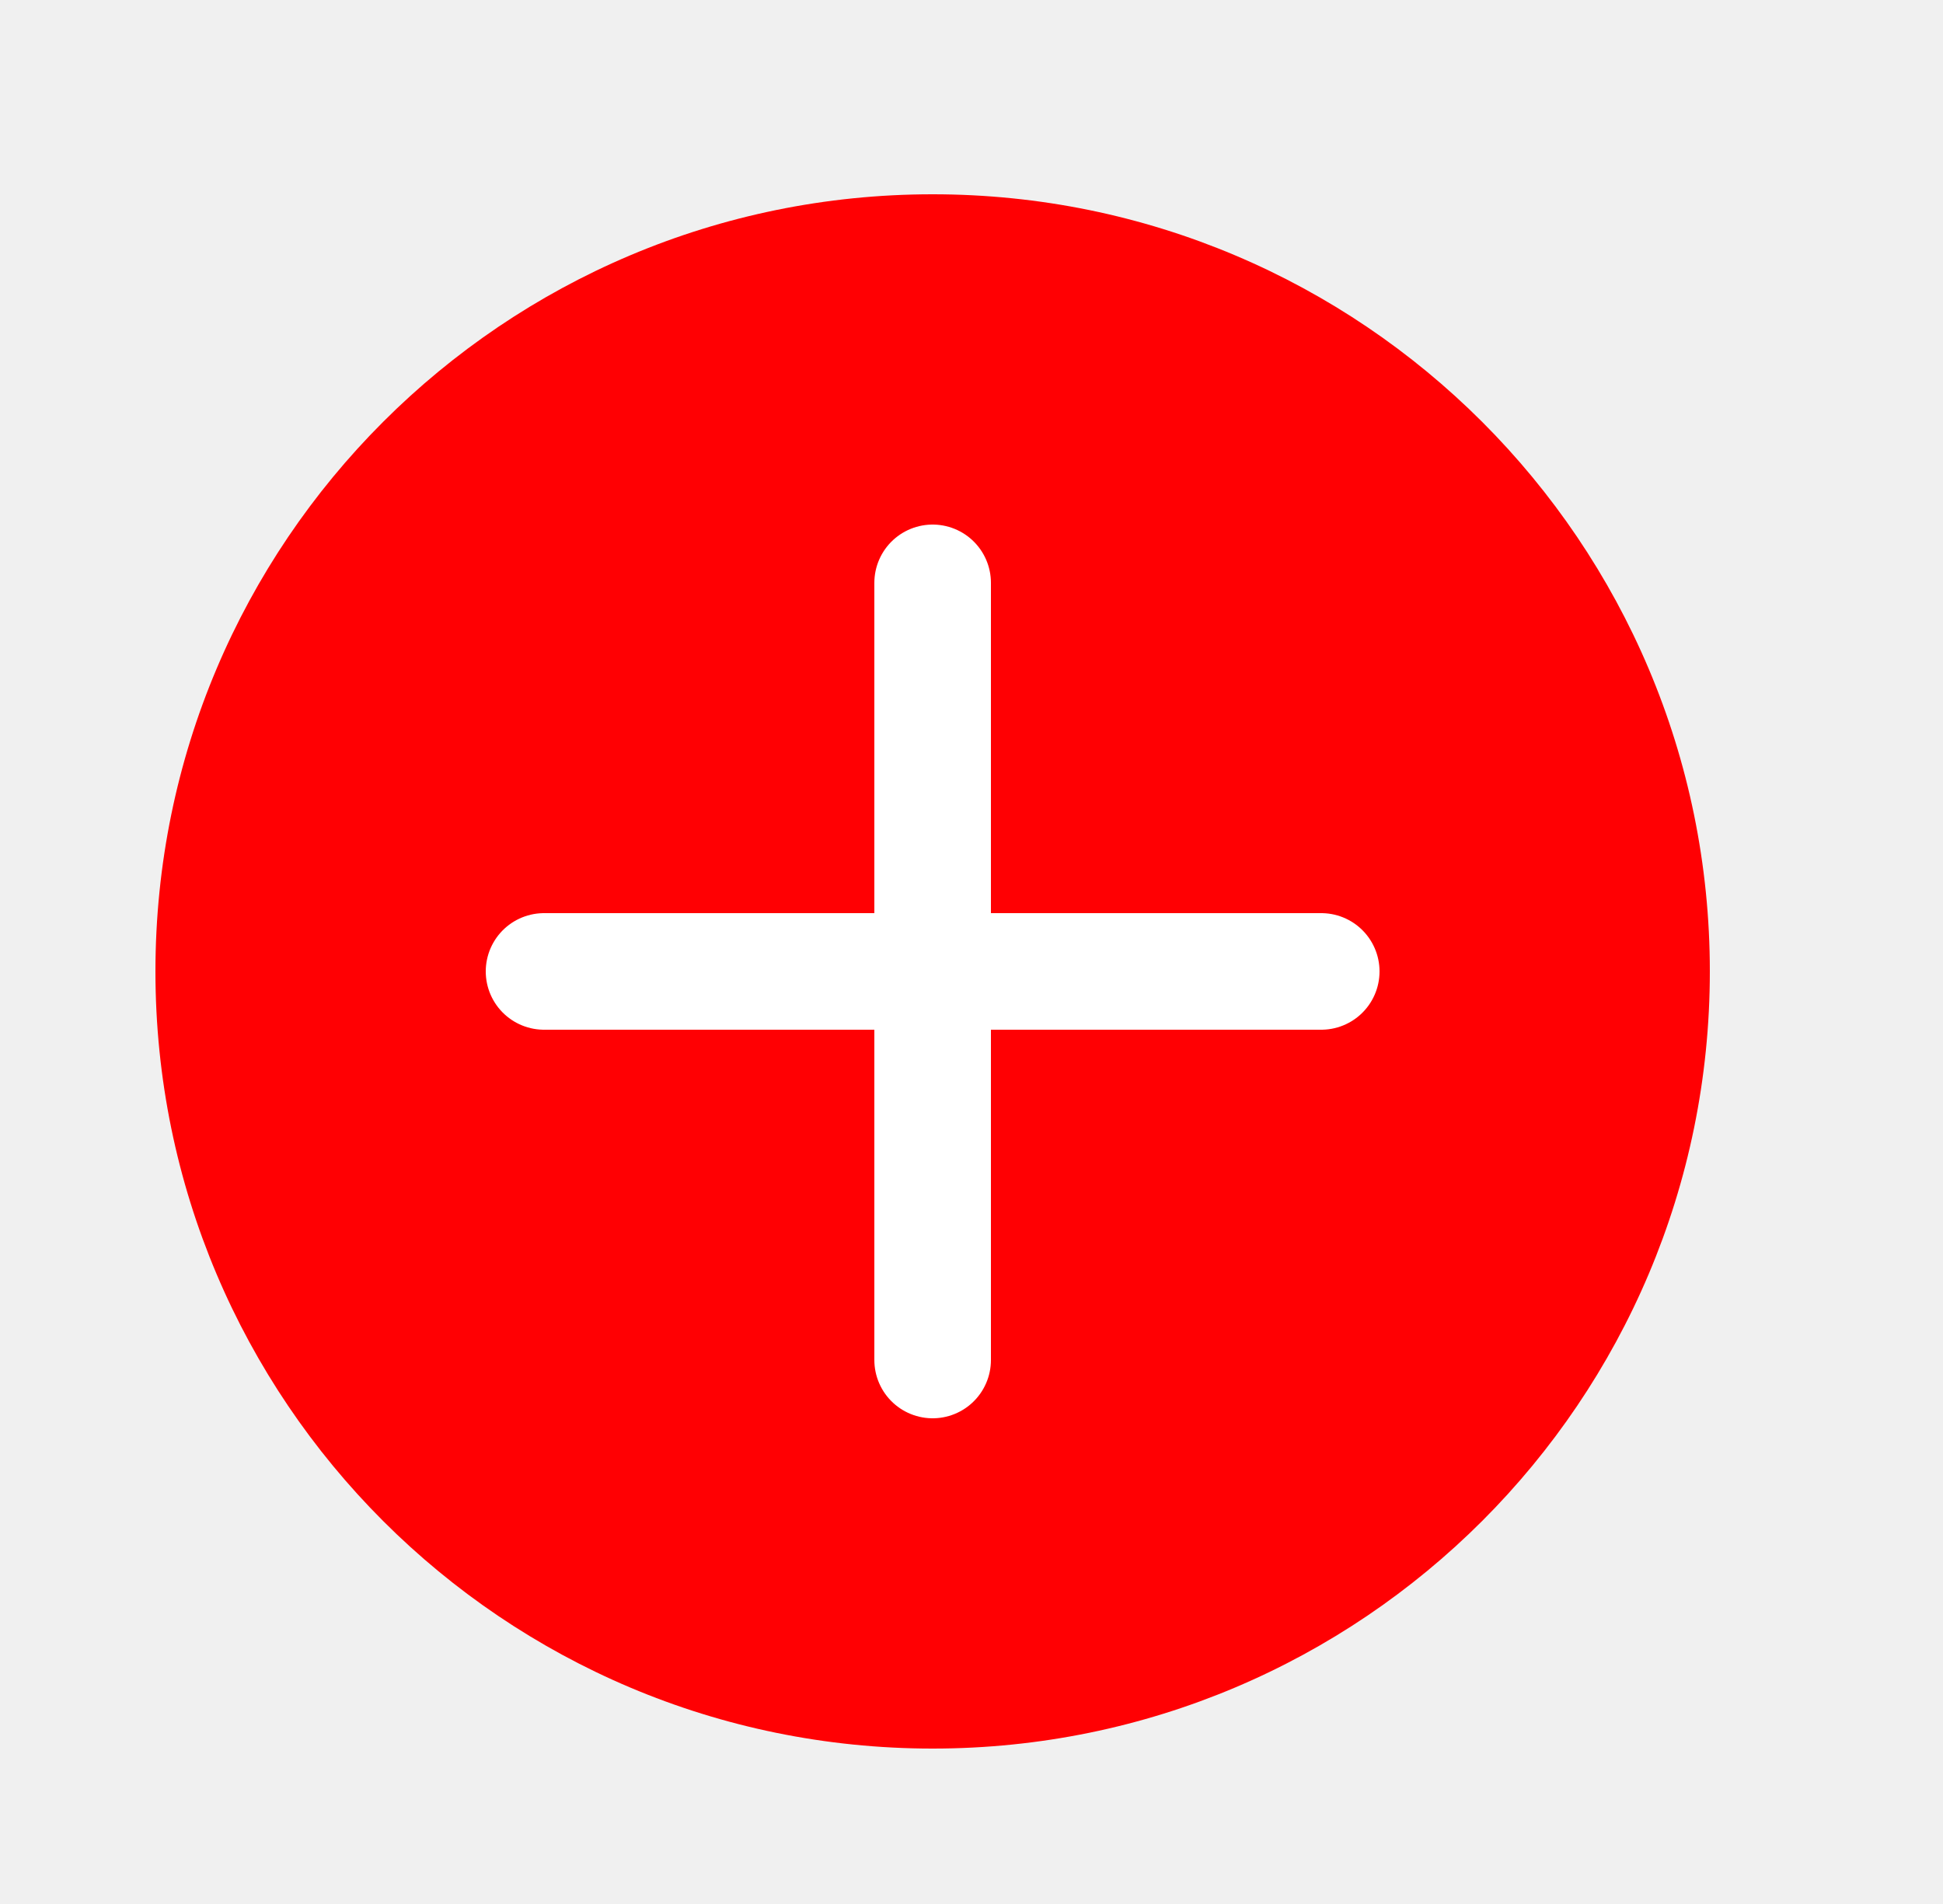
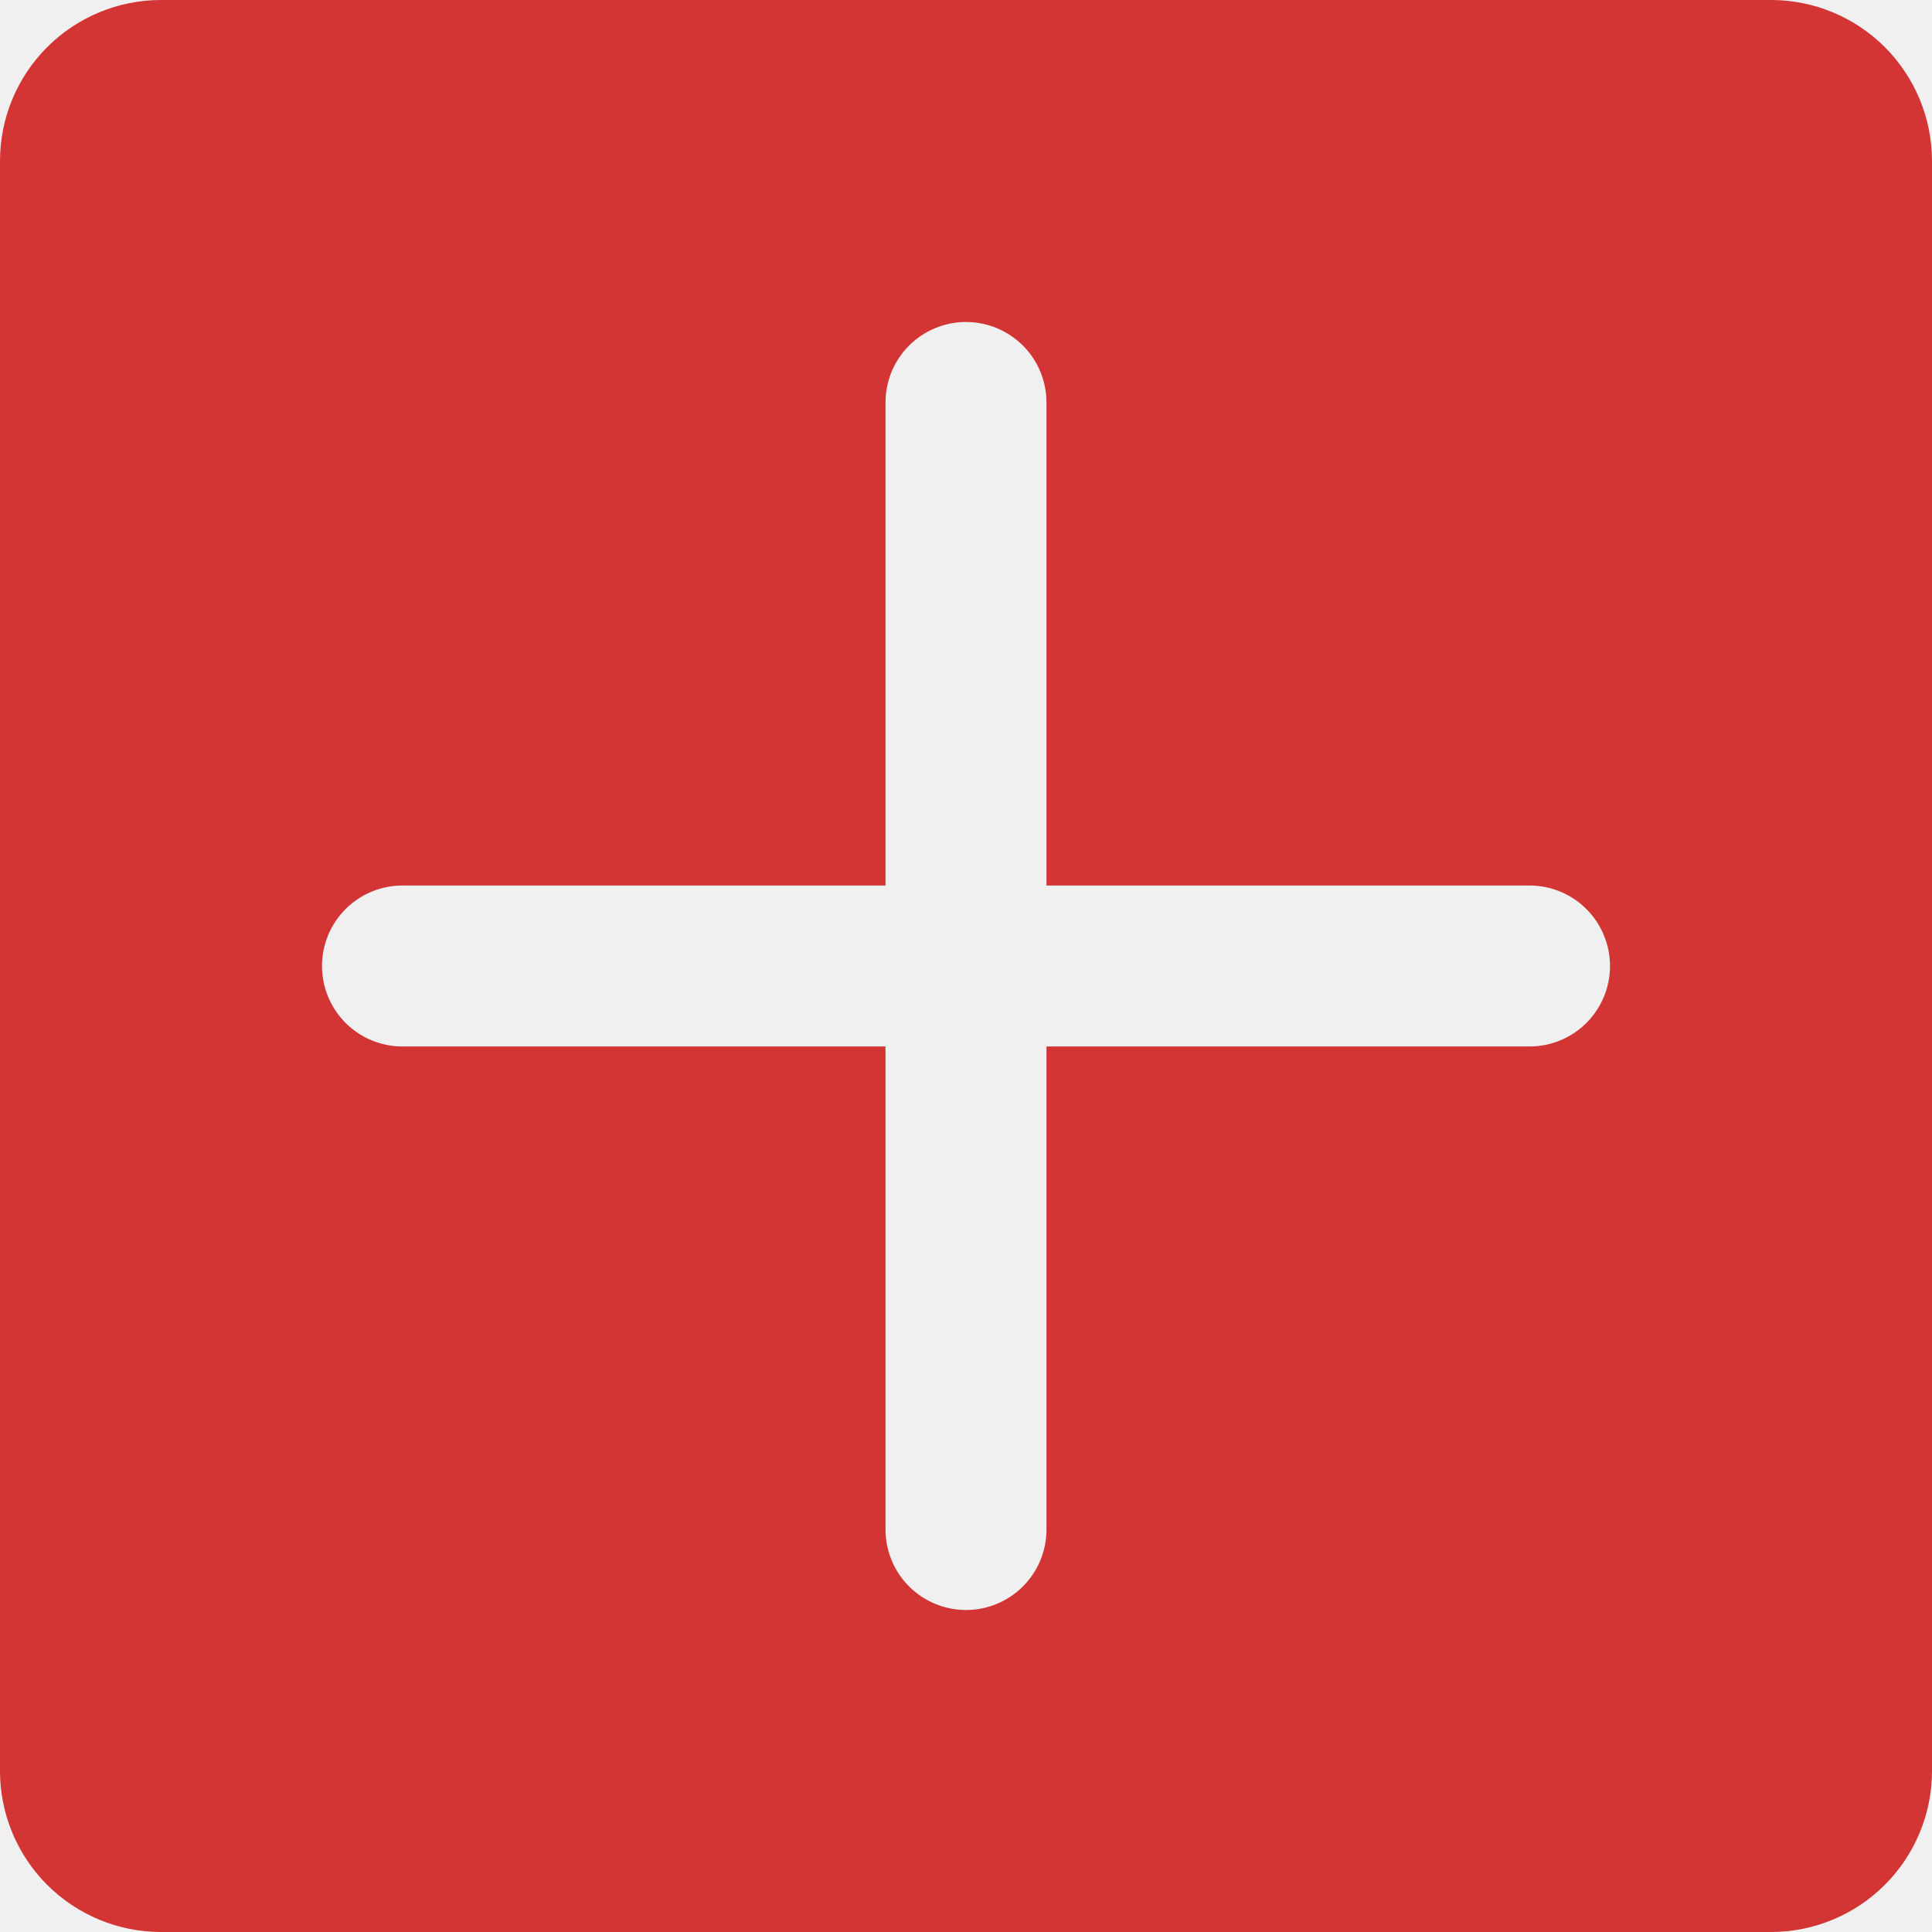
- <svg xmlns="http://www.w3.org/2000/svg" width="50" height="49" viewBox="0 0 50 49" fill="none">
-   <circle cx="24" cy="25" r="20" fill="#FF0003" />
-   <path d="M24 15V25M24 35V25M24 25H14M24 25H34" stroke="white" stroke-width="3" stroke-linecap="round" />
+ <svg xmlns="http://www.w3.org/2000/svg" width="47" height="47" viewBox="0 0 47 47" fill="none">
+   <path d="M43.083 0H3.917C2.878 0 1.882 0.413 1.147 1.147C0.413 1.882 0 2.878 0 3.917V43.083C0 44.122 0.413 45.118 1.147 45.853C1.882 46.587 2.878 47 3.917 47H43.083C44.122 47 45.118 46.587 45.853 45.853C46.587 45.118 47 44.122 47 43.083V3.917C47 2.878 46.587 1.882 45.853 1.147C45.118 0.413 44.122 0 43.083 0ZM37.208 25.458H25.458V37.208C25.458 37.728 25.252 38.226 24.885 38.593C24.517 38.96 24.019 39.167 23.5 39.167C22.981 39.167 22.483 38.96 22.115 38.593C21.748 38.226 21.542 37.728 21.542 37.208V25.458H9.792C9.272 25.458 8.774 25.252 8.407 24.885C8.04 24.517 7.833 24.019 7.833 23.5C7.833 22.981 8.04 22.483 8.407 22.115C8.774 21.748 9.272 21.542 9.792 21.542H21.542V9.792C21.542 9.272 21.748 8.774 22.115 8.407C22.483 8.04 22.981 7.833 23.5 7.833C24.019 7.833 24.517 8.04 24.885 8.407C25.252 8.774 25.458 9.272 25.458 9.792V21.542H37.208C37.728 21.542 38.226 21.748 38.593 22.115C38.96 22.483 39.167 22.981 39.167 23.5C39.167 24.019 38.96 24.517 38.593 24.885C38.226 25.252 37.728 25.458 37.208 25.458Z" fill="#D33434" />
</svg>
